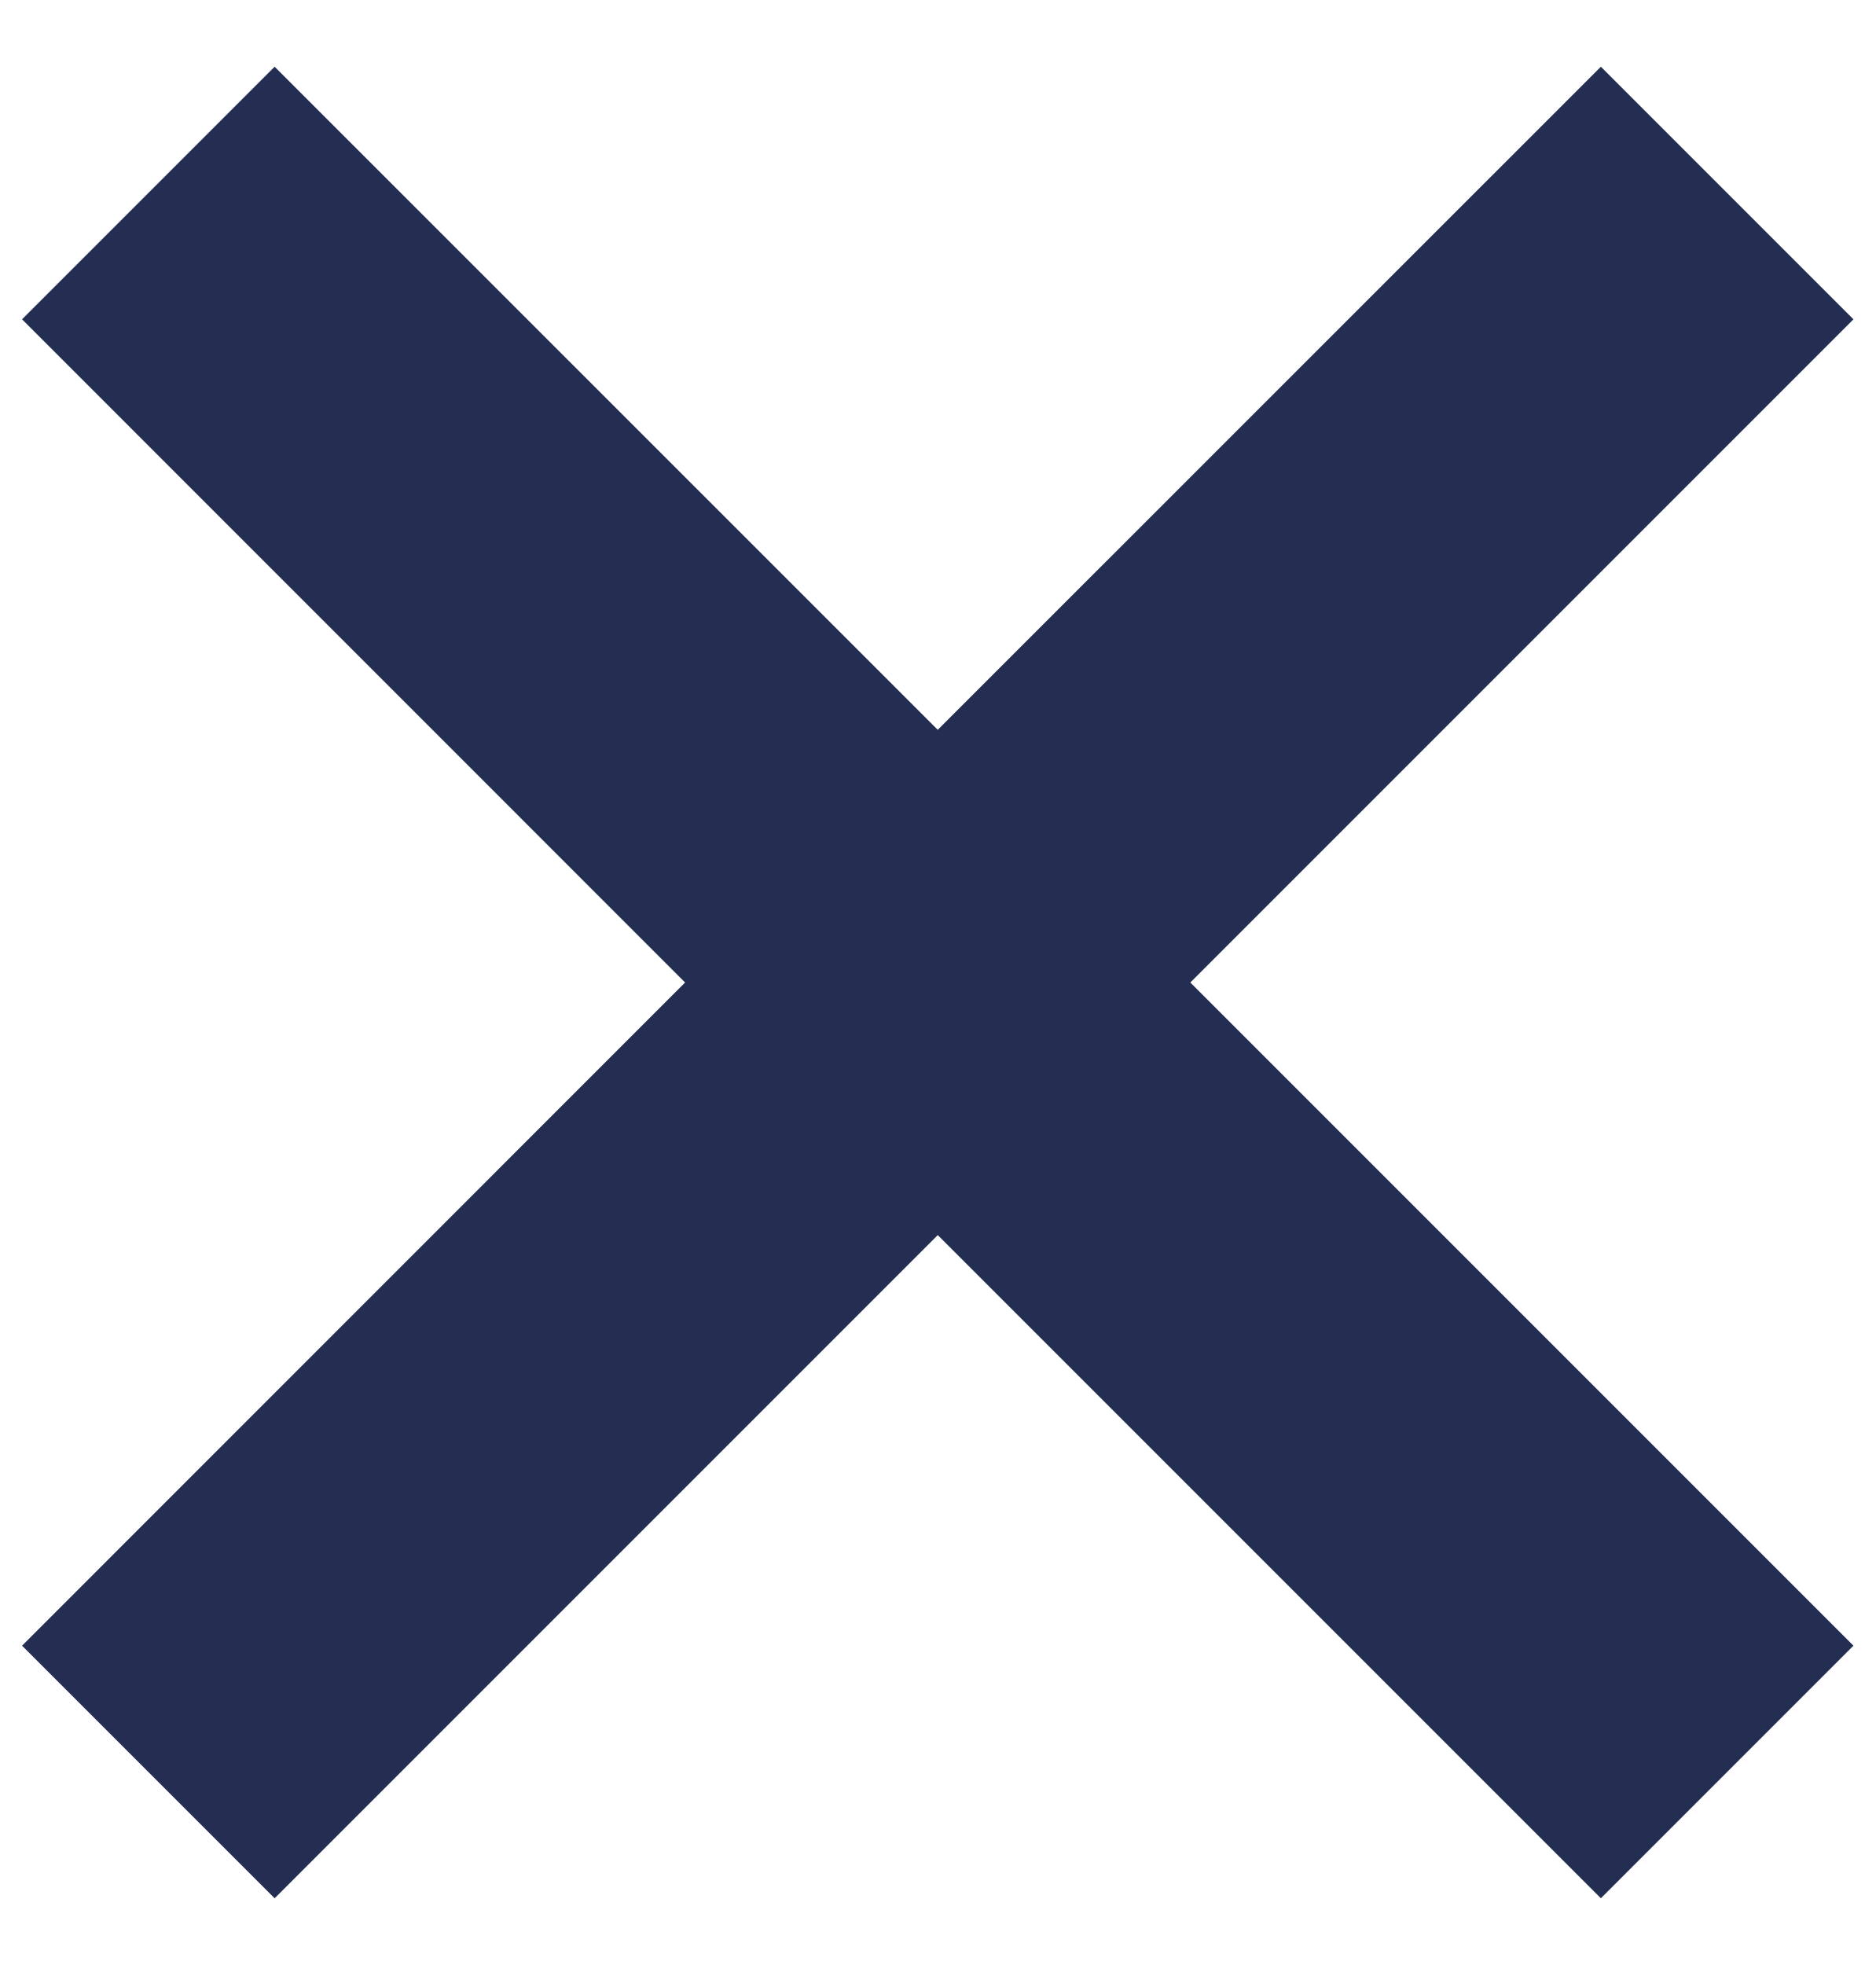
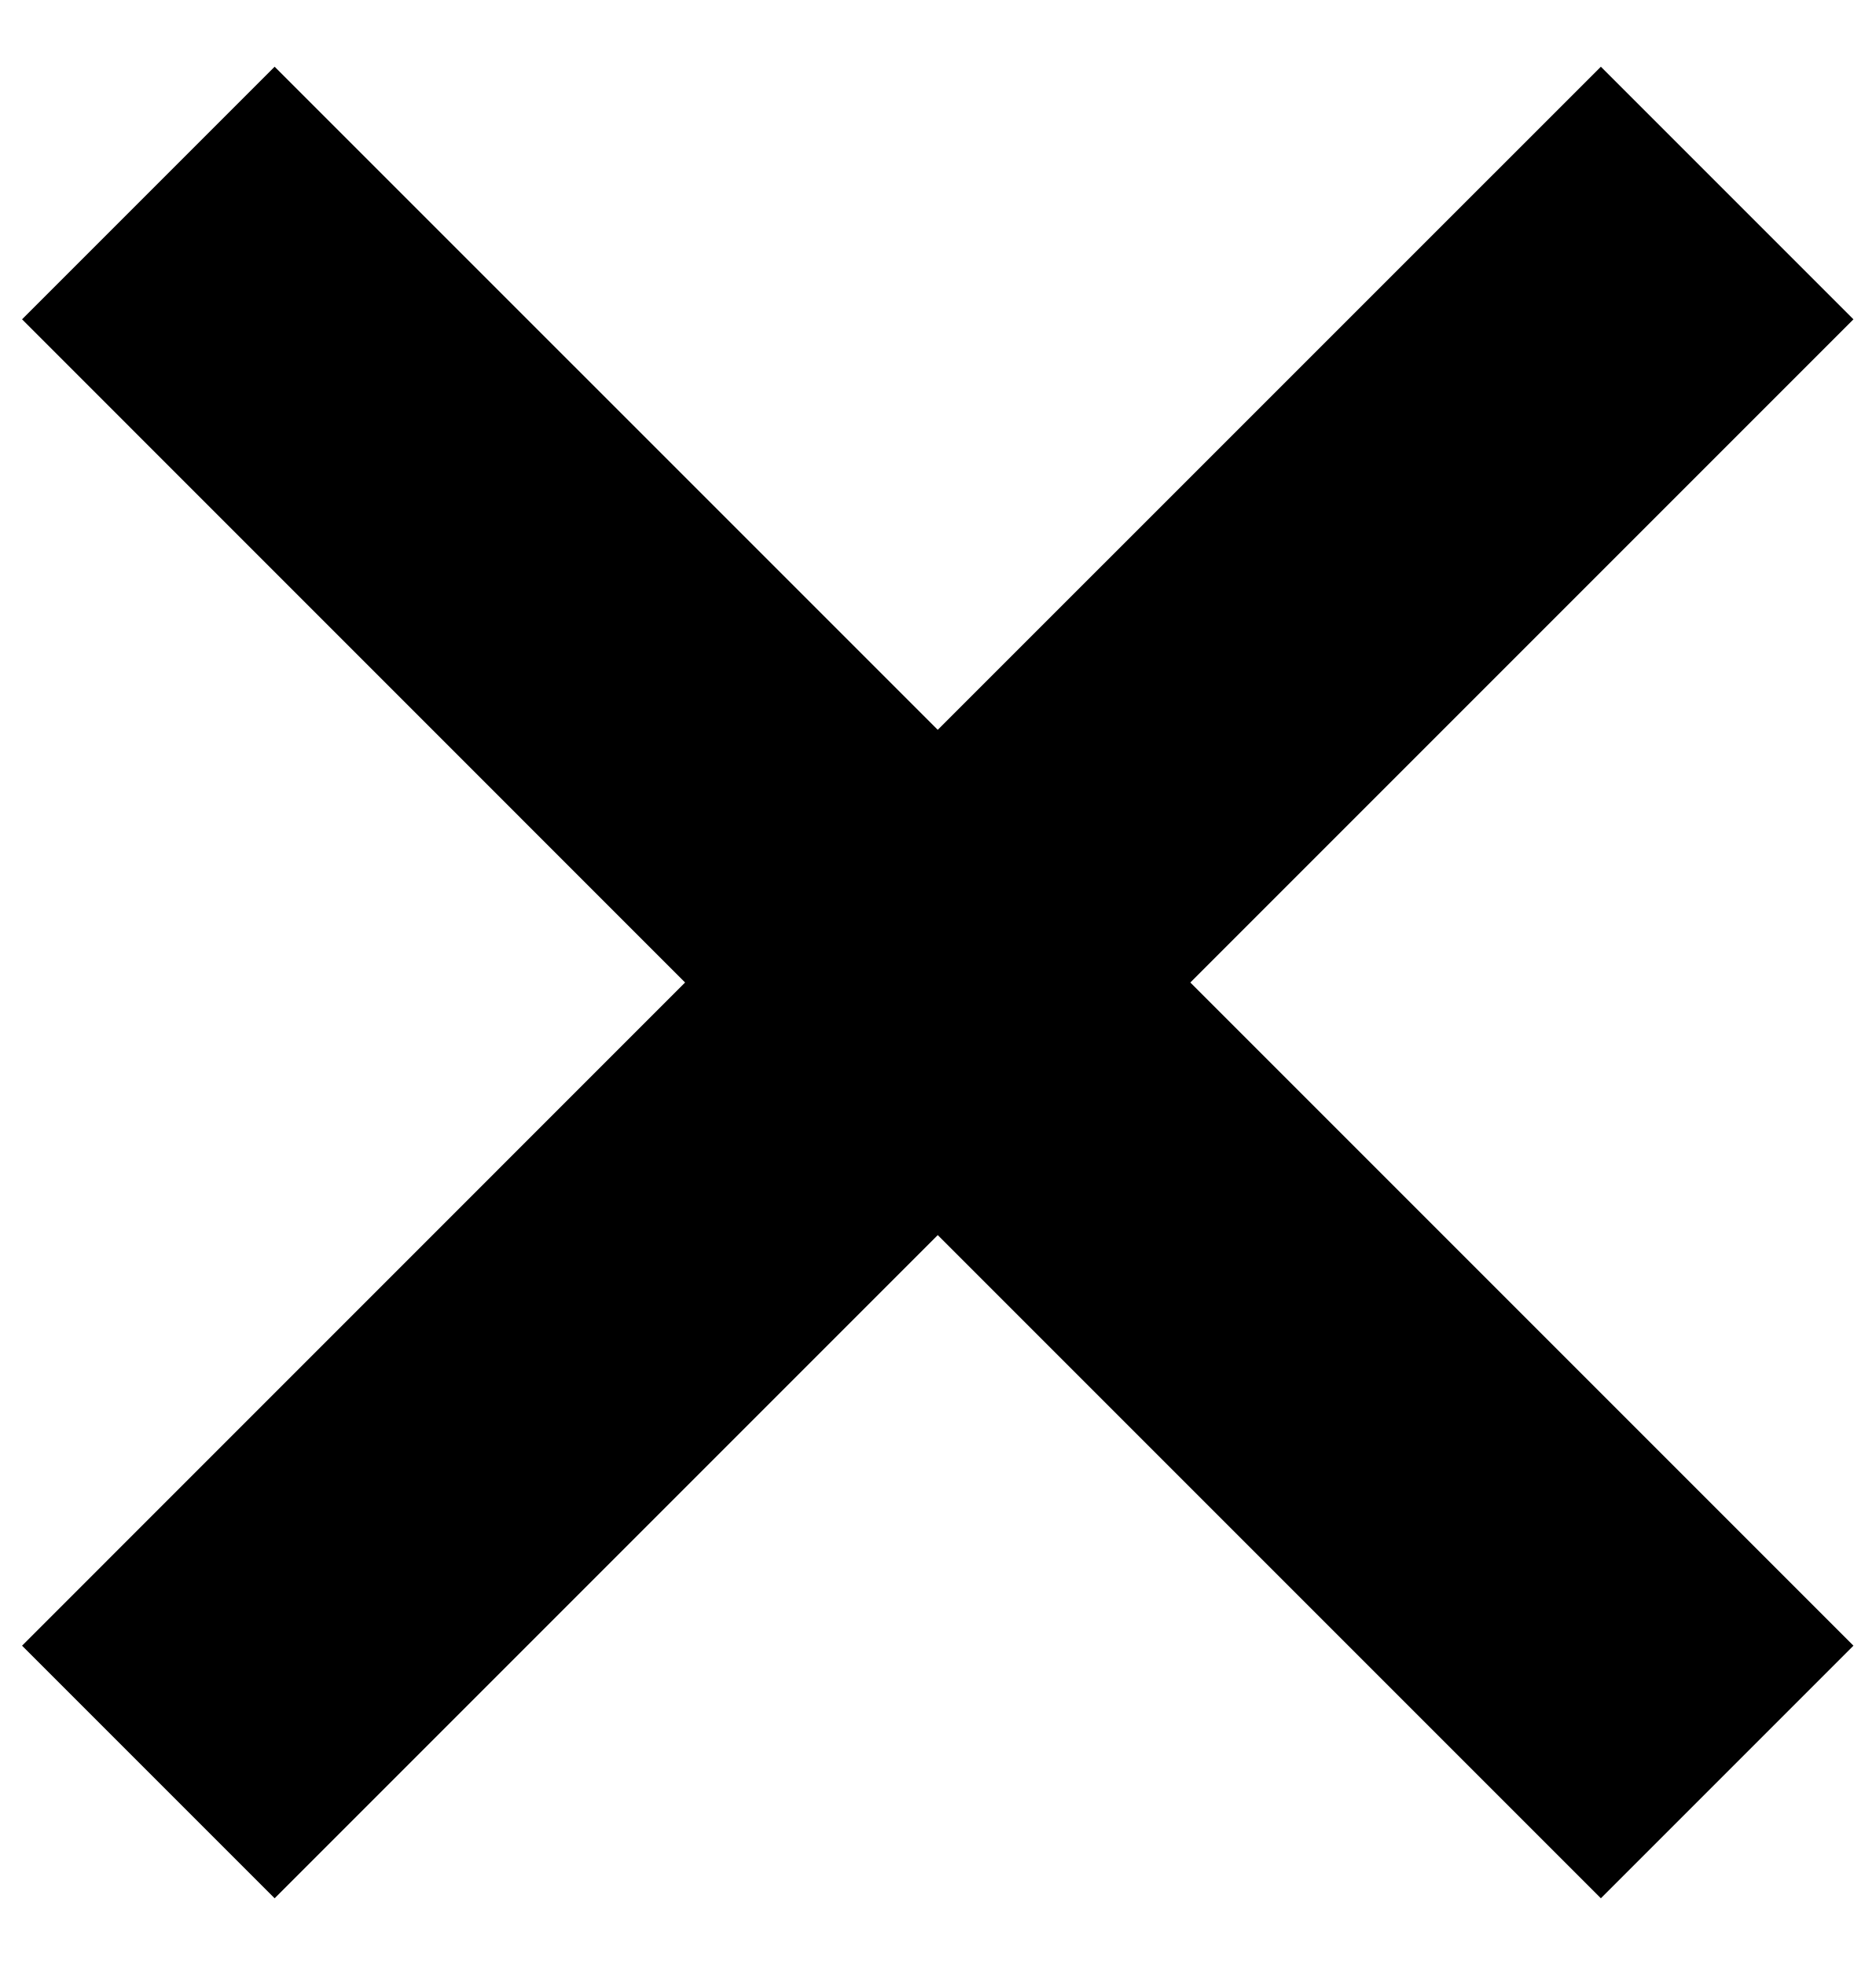
<svg xmlns="http://www.w3.org/2000/svg" width="21" height="22">
-   <path fill="#242D52" fill-rule="evenodd" d="M17.925.747l2.828 2.828L13.328 11l7.425 7.425-2.828 2.828-7.425-7.425-7.425 7.425-2.828-2.828L7.671 11 .247 3.575 3.075.747 10.5 8.171 17.925.747z" />
+   <path fill="black" fill-rule="evenodd" d="M17.925.747l2.828 2.828L13.328 11l7.425 7.425-2.828 2.828-7.425-7.425-7.425 7.425-2.828-2.828L7.671 11 .247 3.575 3.075.747 10.5 8.171 17.925.747z" />
</svg>
